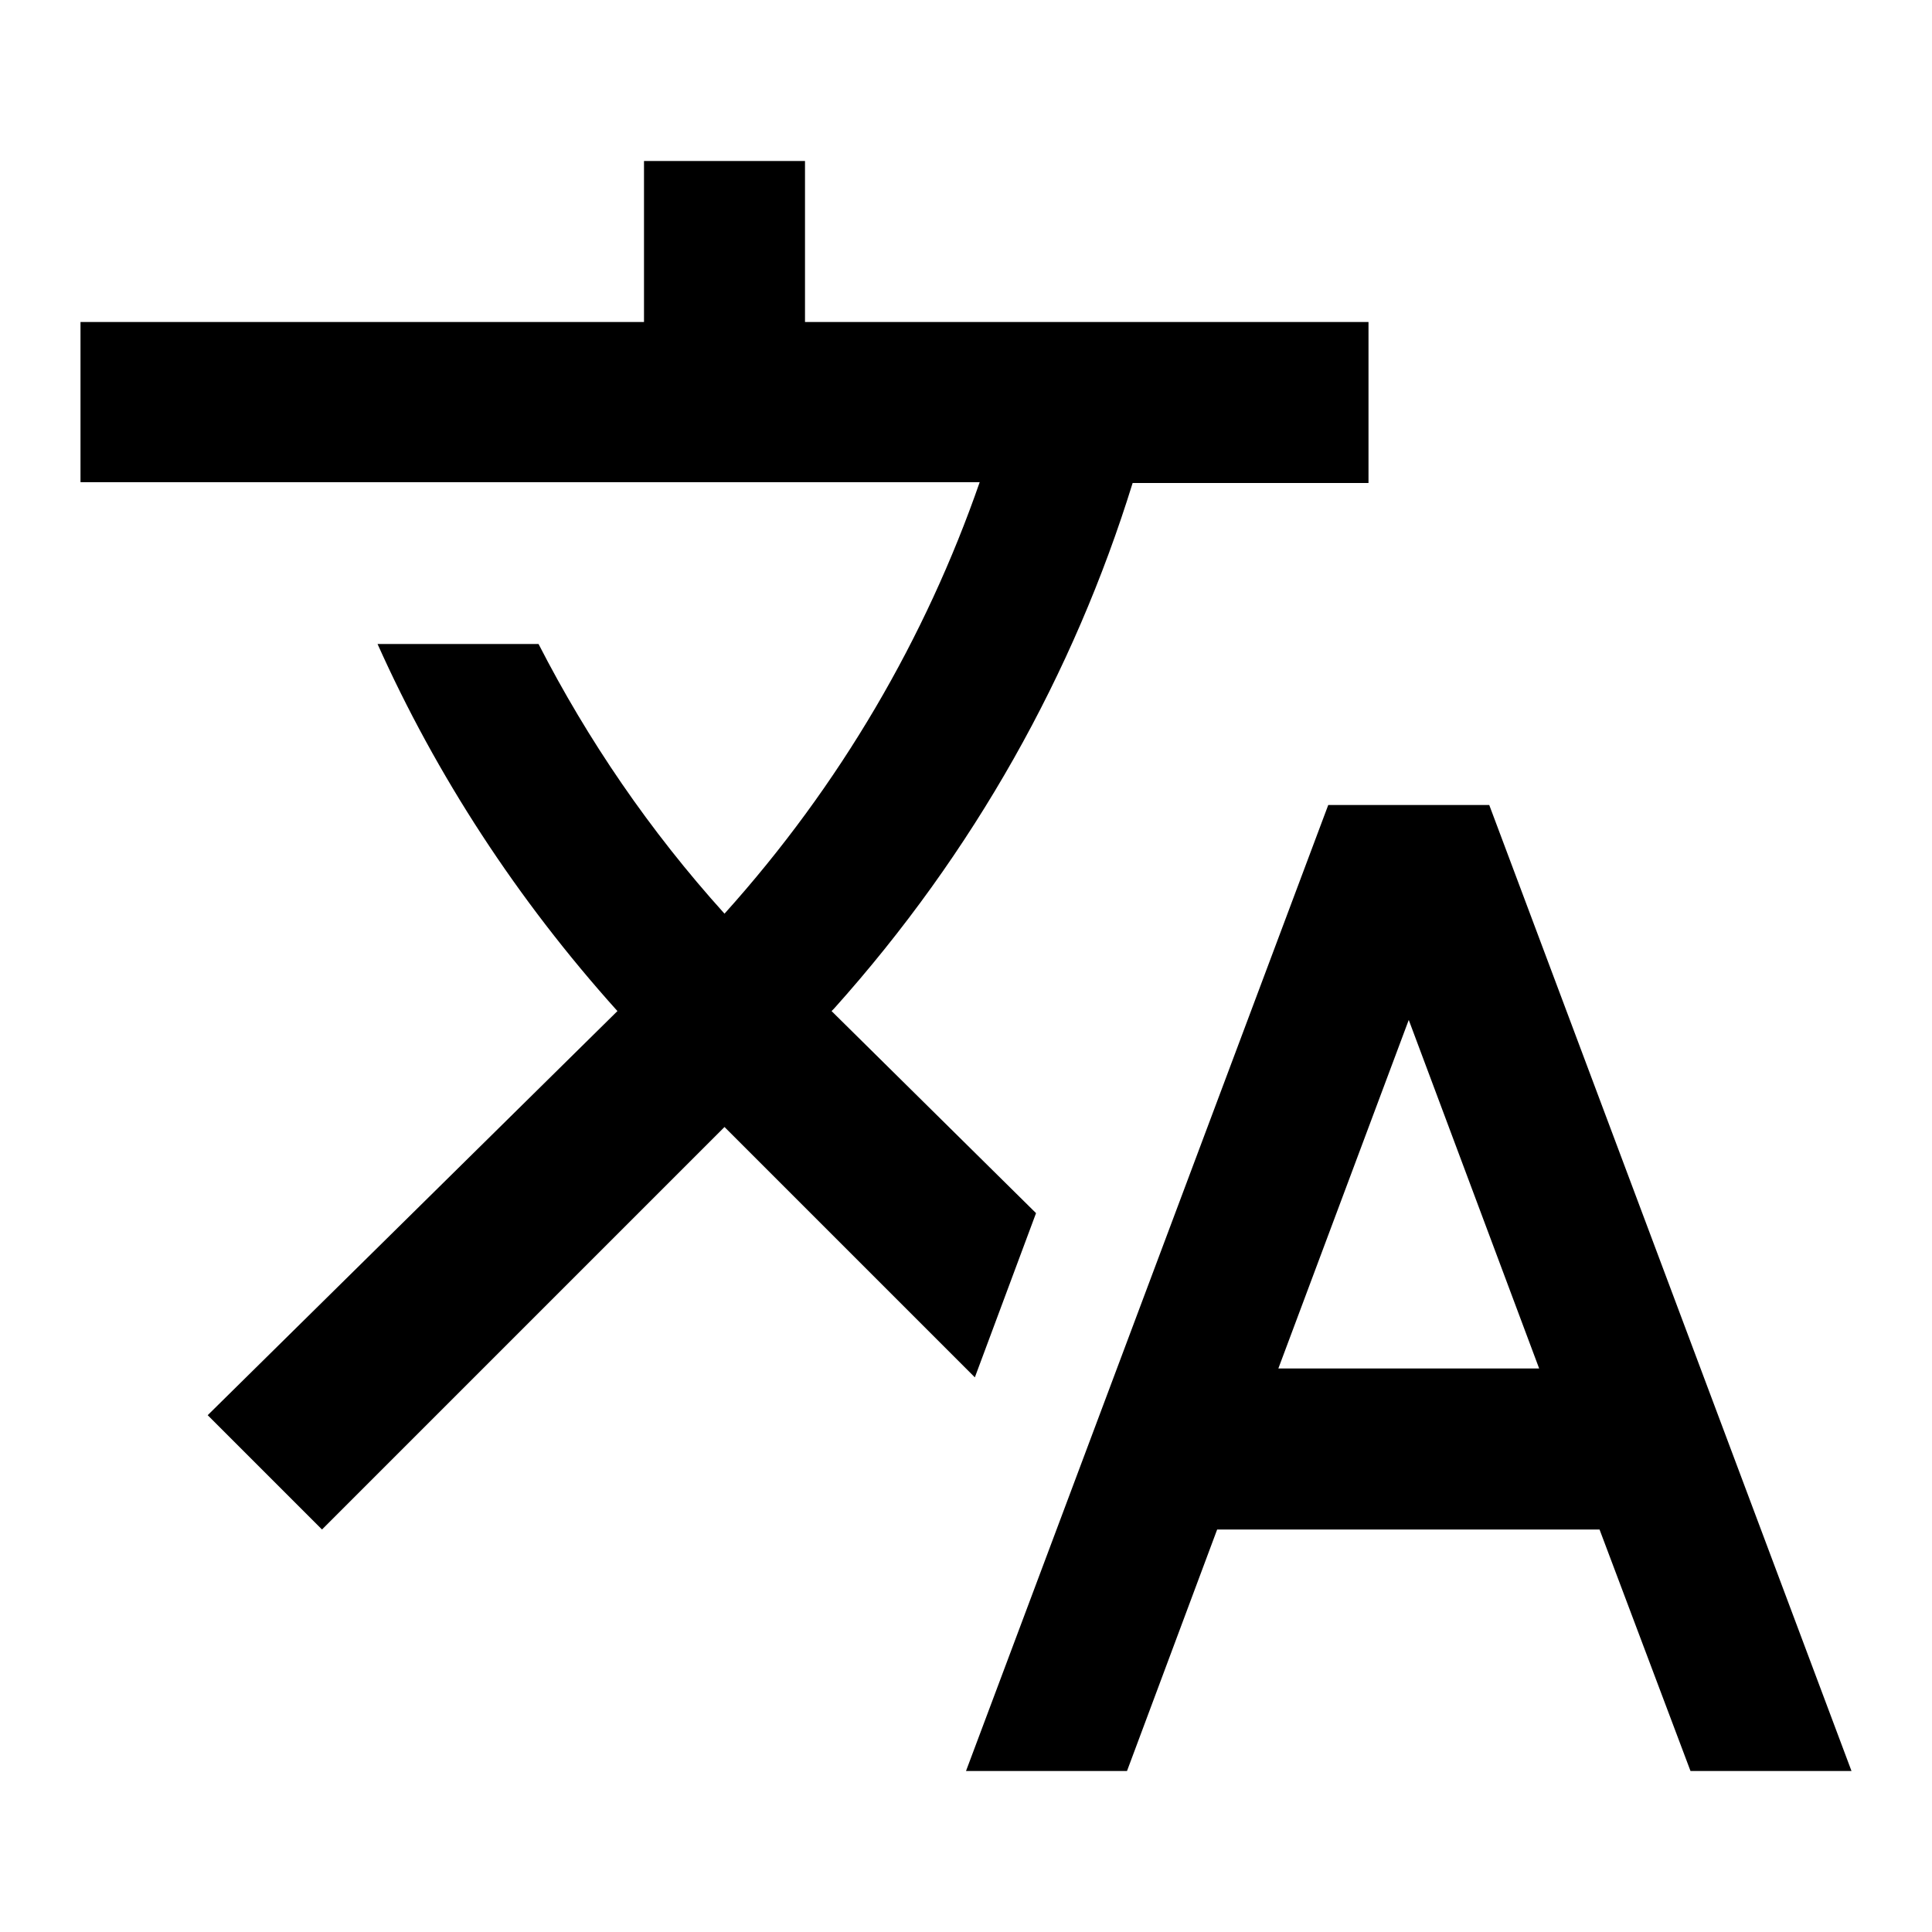
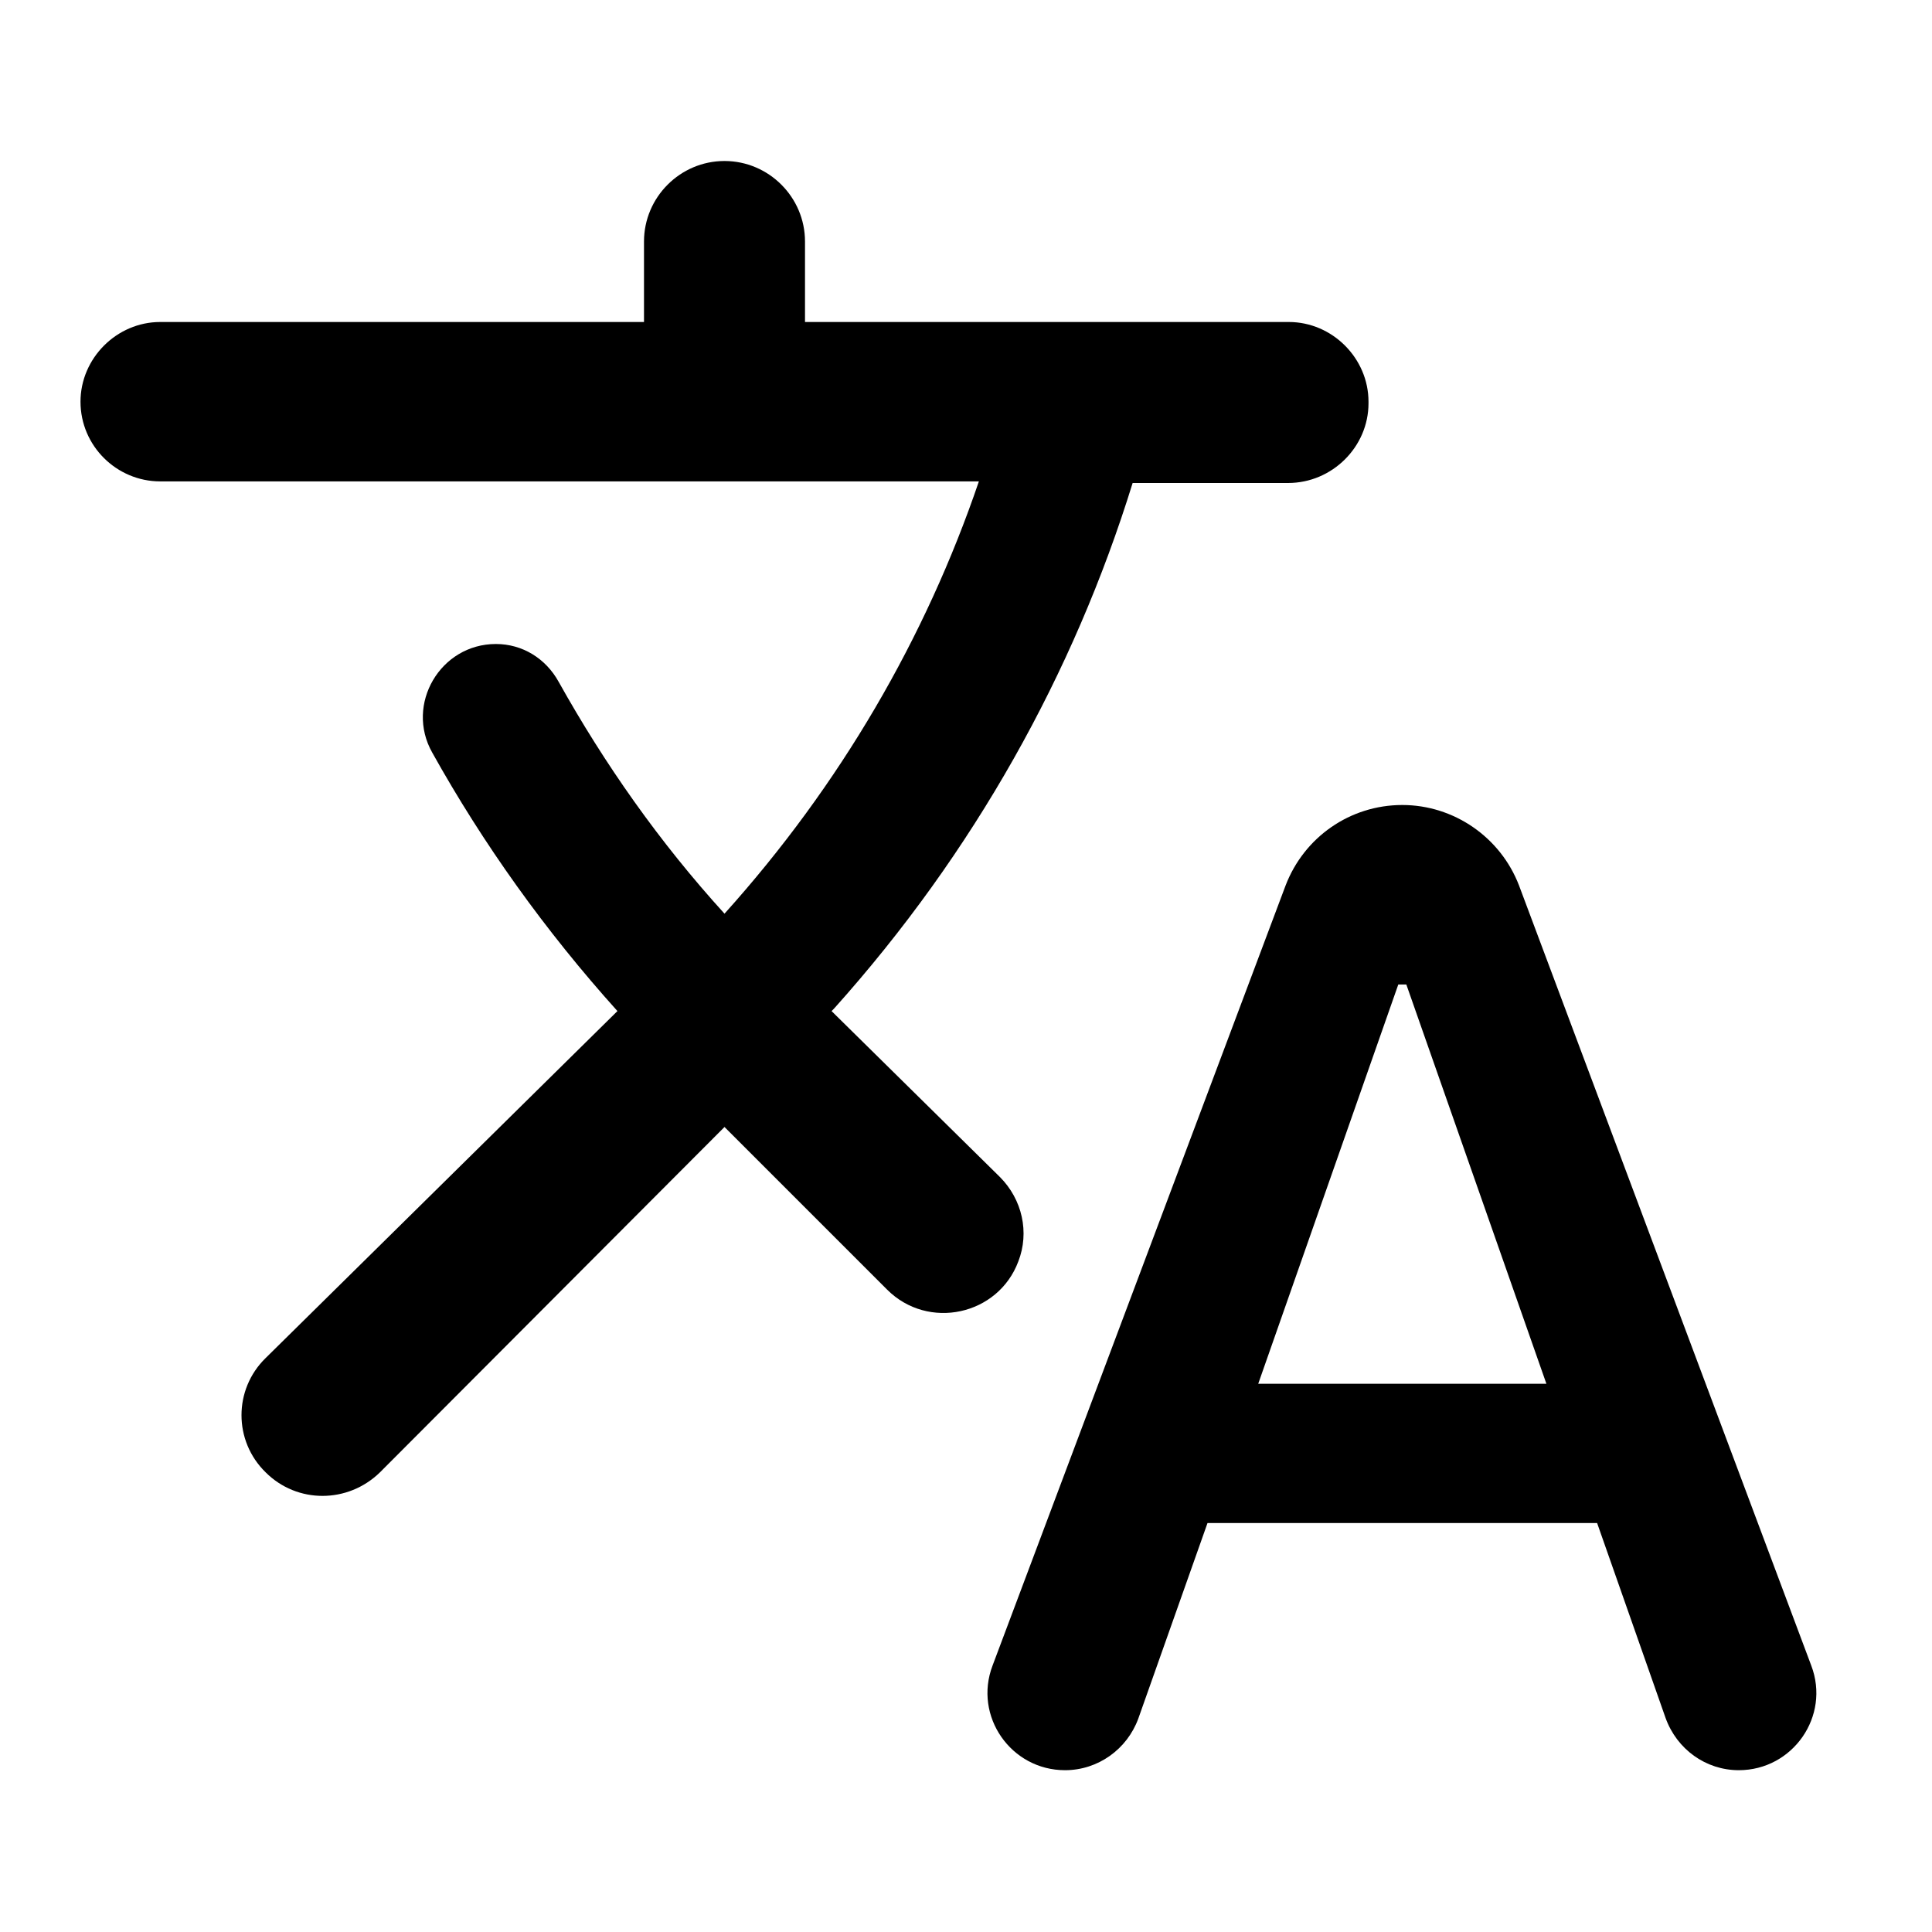
- <svg xmlns="http://www.w3.org/2000/svg" height="24" viewBox="0 0 24 24" width="24">
-   <path d="M0 0h24v24H0z" fill="none" />
-   <path d="M12.87 15.07l-2.54-2.51.03-.03c1.74-1.94 2.98-4.17 3.71-6.53H17V4h-7V2H8v2H1v1.99h11.17C11.5 7.92 10.44 9.75 9 11.35 8.07 10.32 7.3 9.19 6.69 8h-2c.73 1.63 1.73 3.17 2.98 4.56l-5.09 5.02L4 19l5-5 3.11 3.11.76-2.04zM18.5 10h-2L12 22h2l1.12-3h4.75L21 22h2l-4.5-12zm-2.62 7l1.62-4.33L19.12 17h-3.24z" />
+ <svg xmlns="http://www.w3.org/2000/svg" enable-background="new 0 0 24 24" height="24" viewBox="0 0 24 24" width="24">
+   <g>
+     <rect fill="none" height="24" width="24" y="0" />
+   </g>
+   <g>
+     <g>
+       <path d="M12.65,15.67c0.14-0.36,0.05-0.77-0.23-1.05l-2.09-2.06l0.03-0.03c1.74-1.94,2.98-4.17,3.71-6.53h1.93 C16.55,6,17,5.55,17,5.01V4.99C17,4.45,16.55,4,16.01,4H10V3c0-0.55-0.45-1-1-1h0C8.45,2,8,2.45,8,3v1H1.99C1.45,4,1,4.45,1,4.99 v0c0,0.55,0.45,0.99,0.99,0.99h10.17C11.5,7.92,10.44,9.75,9,11.35c-0.81-0.89-1.49-1.86-2.06-2.88C6.78,8.18,6.49,8,6.16,8h0 C5.47,8,5.03,8.75,5.37,9.35c0.63,1.13,1.4,2.21,2.3,3.21L3.3,16.87c-0.4,0.39-0.4,1.03,0,1.42l0,0c0.39,0.39,1.02,0.39,1.42,0 L9,14l2.02,2.02C11.53,16.53,12.4,16.34,12.65,15.67L12.65,15.67z" />
+       <path d="M17.42,10L17.42,10c-0.65,0-1.22,0.4-1.45,1l-3.64,9.69c-0.24,0.63,0.23,1.3,0.9,1.3h0c0.41,0,0.77-0.26,0.91-0.64 l0.86-2.43h4.84l0.85,2.42c0.14,0.39,0.5,0.65,0.91,0.65h0c0.67,0,1.14-0.67,0.9-1.3L18.87,11C18.64,10.4,18.06,10,17.42,10z M15.63,17.19l1.74-4.96h0.1l1.74,4.96H15.63z" />
+     </g>
+   </g>
</svg>
